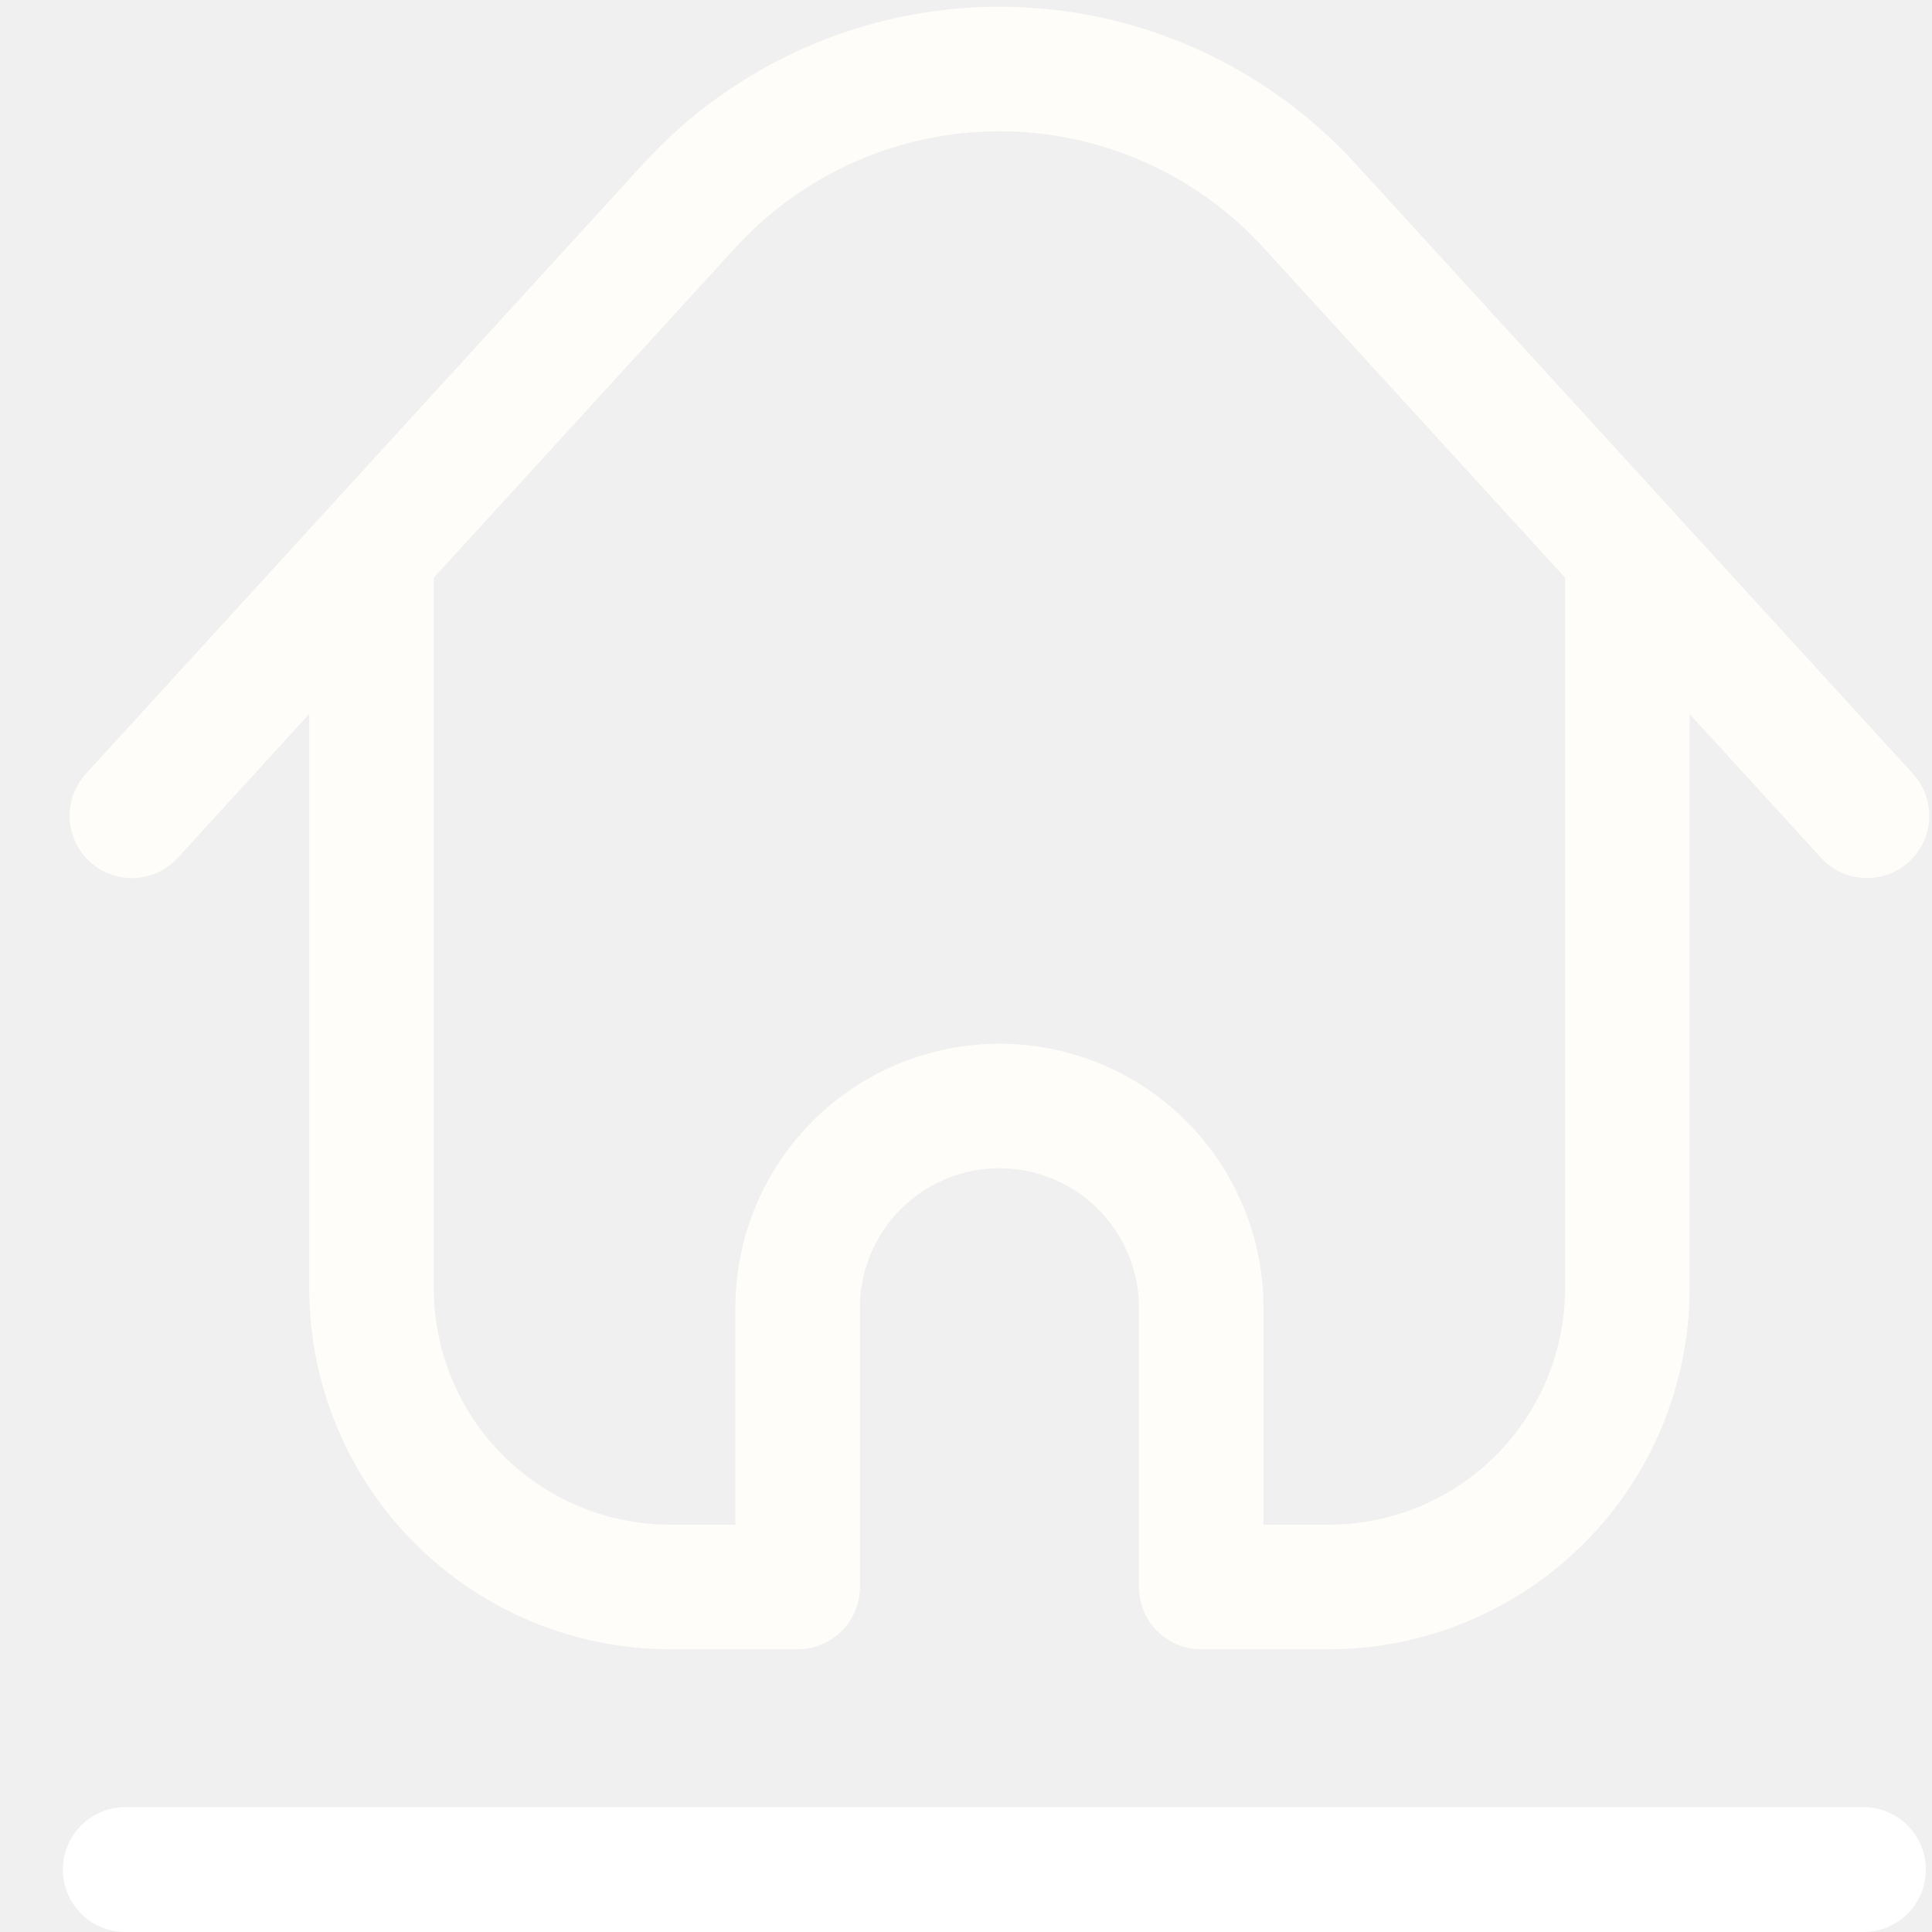
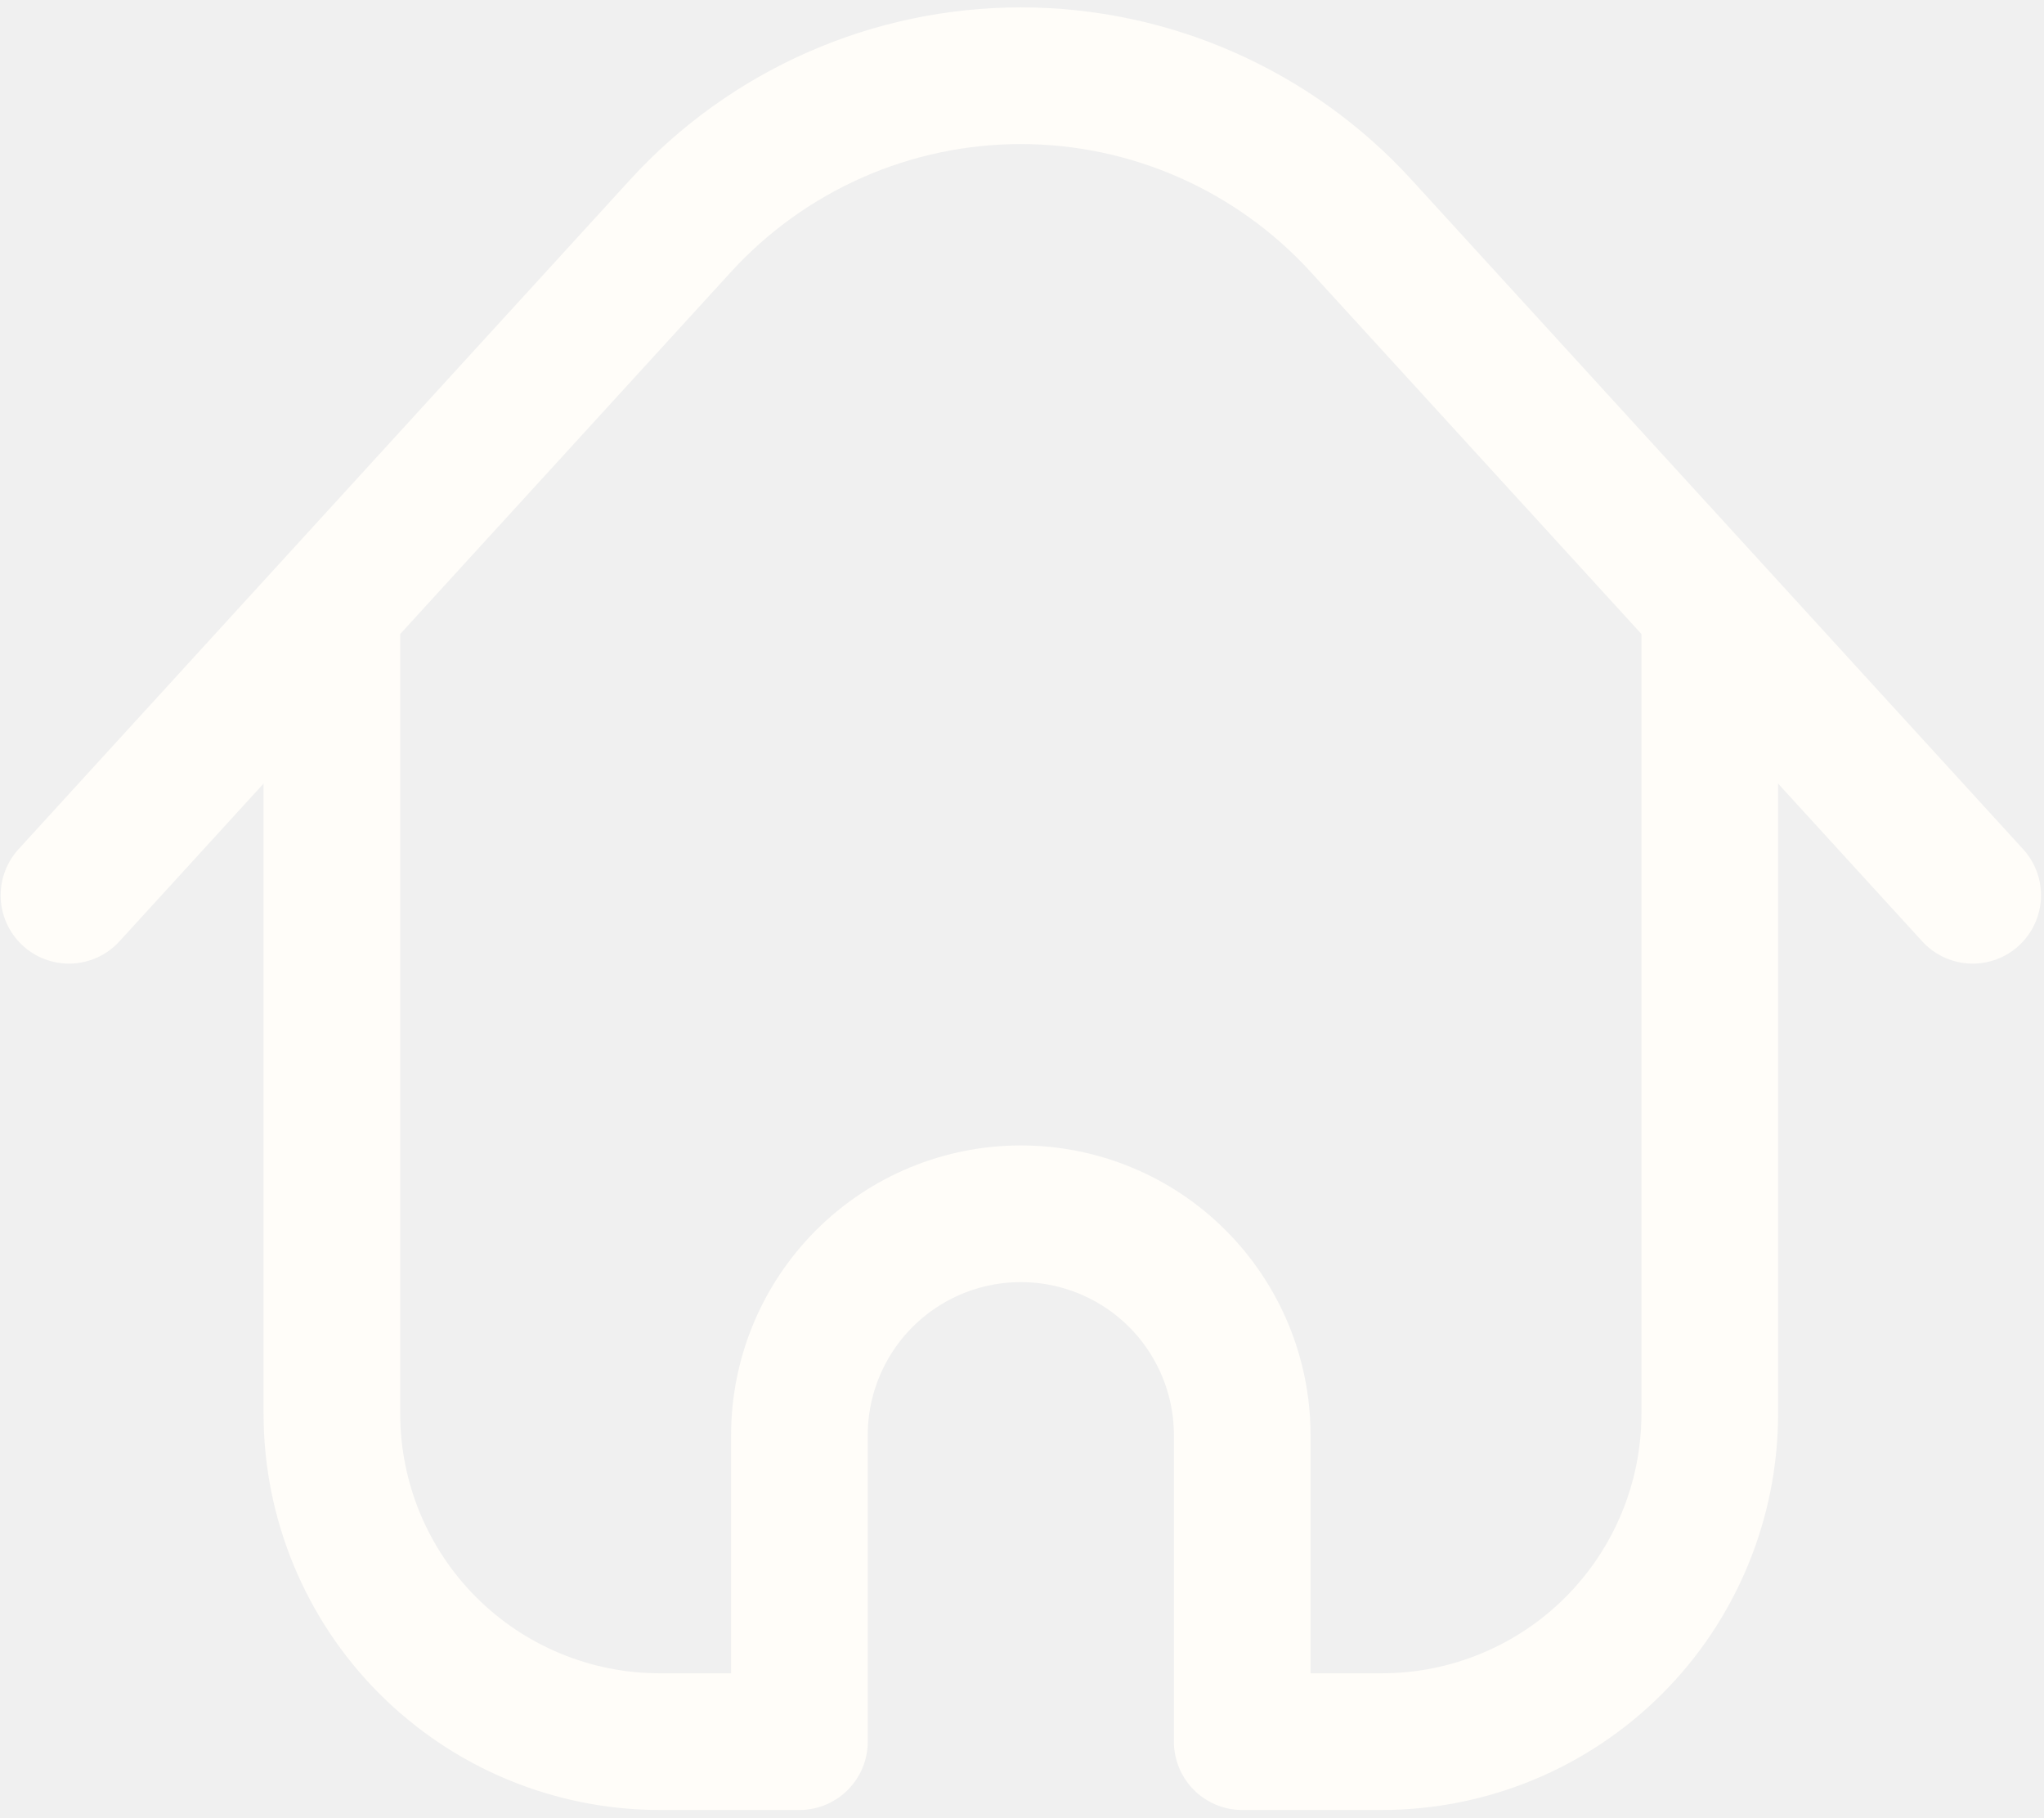
- <svg xmlns="http://www.w3.org/2000/svg" width="28" height="28" viewBox="0 0 28 28" fill="none">
-   <g id="Group 451">
-     <line id="Line 235" x1="1.816" y1="27.095" x2="27.006" y2="27.095" stroke="white" stroke-width="1.81" stroke-linecap="round" />
-     <path id="Vector" d="M23.585 8.023V18.668C23.585 19.817 23.129 20.919 22.317 21.731C21.504 22.544 20.402 23 19.253 23H17.409V18.953C17.409 18.178 17.101 17.434 16.552 16.885C16.004 16.337 15.26 16.029 14.485 16.029C13.709 16.029 12.965 16.337 12.417 16.885C11.868 17.434 11.56 18.178 11.56 18.953V23H9.716C8.567 23 7.465 22.544 6.652 21.731C5.84 20.919 5.384 19.817 5.384 18.668V8.023M27.058 11.823L18.979 2.982C18.409 2.358 17.714 1.859 16.941 1.518C16.167 1.176 15.33 1 14.485 1C13.639 1 12.802 1.176 12.028 1.518C11.255 1.859 10.56 2.358 9.99 2.982L1.911 11.823" stroke="#FFFDF9" stroke-width="1.805" stroke-linecap="round" stroke-linejoin="round" />
-   </g>
+ <svg xmlns="http://www.w3.org/2000/svg" width="27" height="24" viewBox="0 0 27 24" fill="none">
+   <path d="M22.585 8.023V18.668C22.585 19.817 22.129 20.919 21.317 21.731C20.504 22.544 19.402 23 18.253 23H16.409V18.953C16.409 18.178 16.101 17.434 15.552 16.885C15.004 16.337 14.26 16.029 13.485 16.029C12.709 16.029 11.965 16.337 11.417 16.885C10.868 17.434 10.56 18.178 10.56 18.953V23H8.716C7.567 23 6.465 22.544 5.652 21.731C4.84 20.919 4.384 19.817 4.384 18.668V8.023M26.058 11.823L17.979 2.982C17.409 2.358 16.714 1.859 15.941 1.518C15.167 1.176 14.33 1 13.485 1C12.639 1 11.802 1.176 11.028 1.518C10.255 1.859 9.56 2.358 8.99 2.982L0.911 11.823" stroke="#FFFDF9" stroke-width="1.805" stroke-linecap="round" stroke-linejoin="round" />
</svg>
